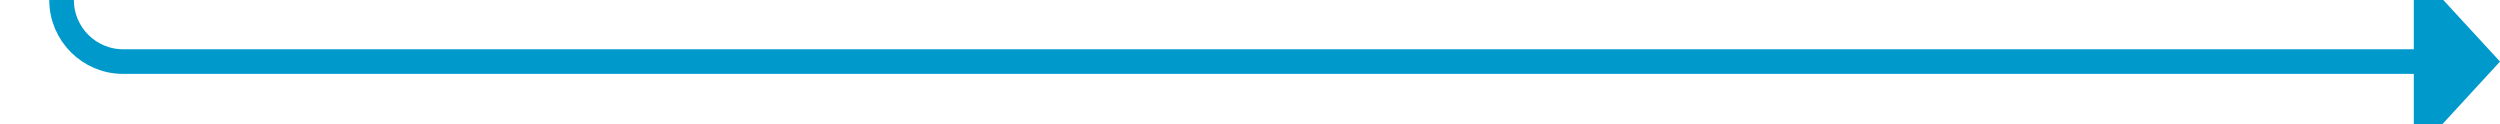
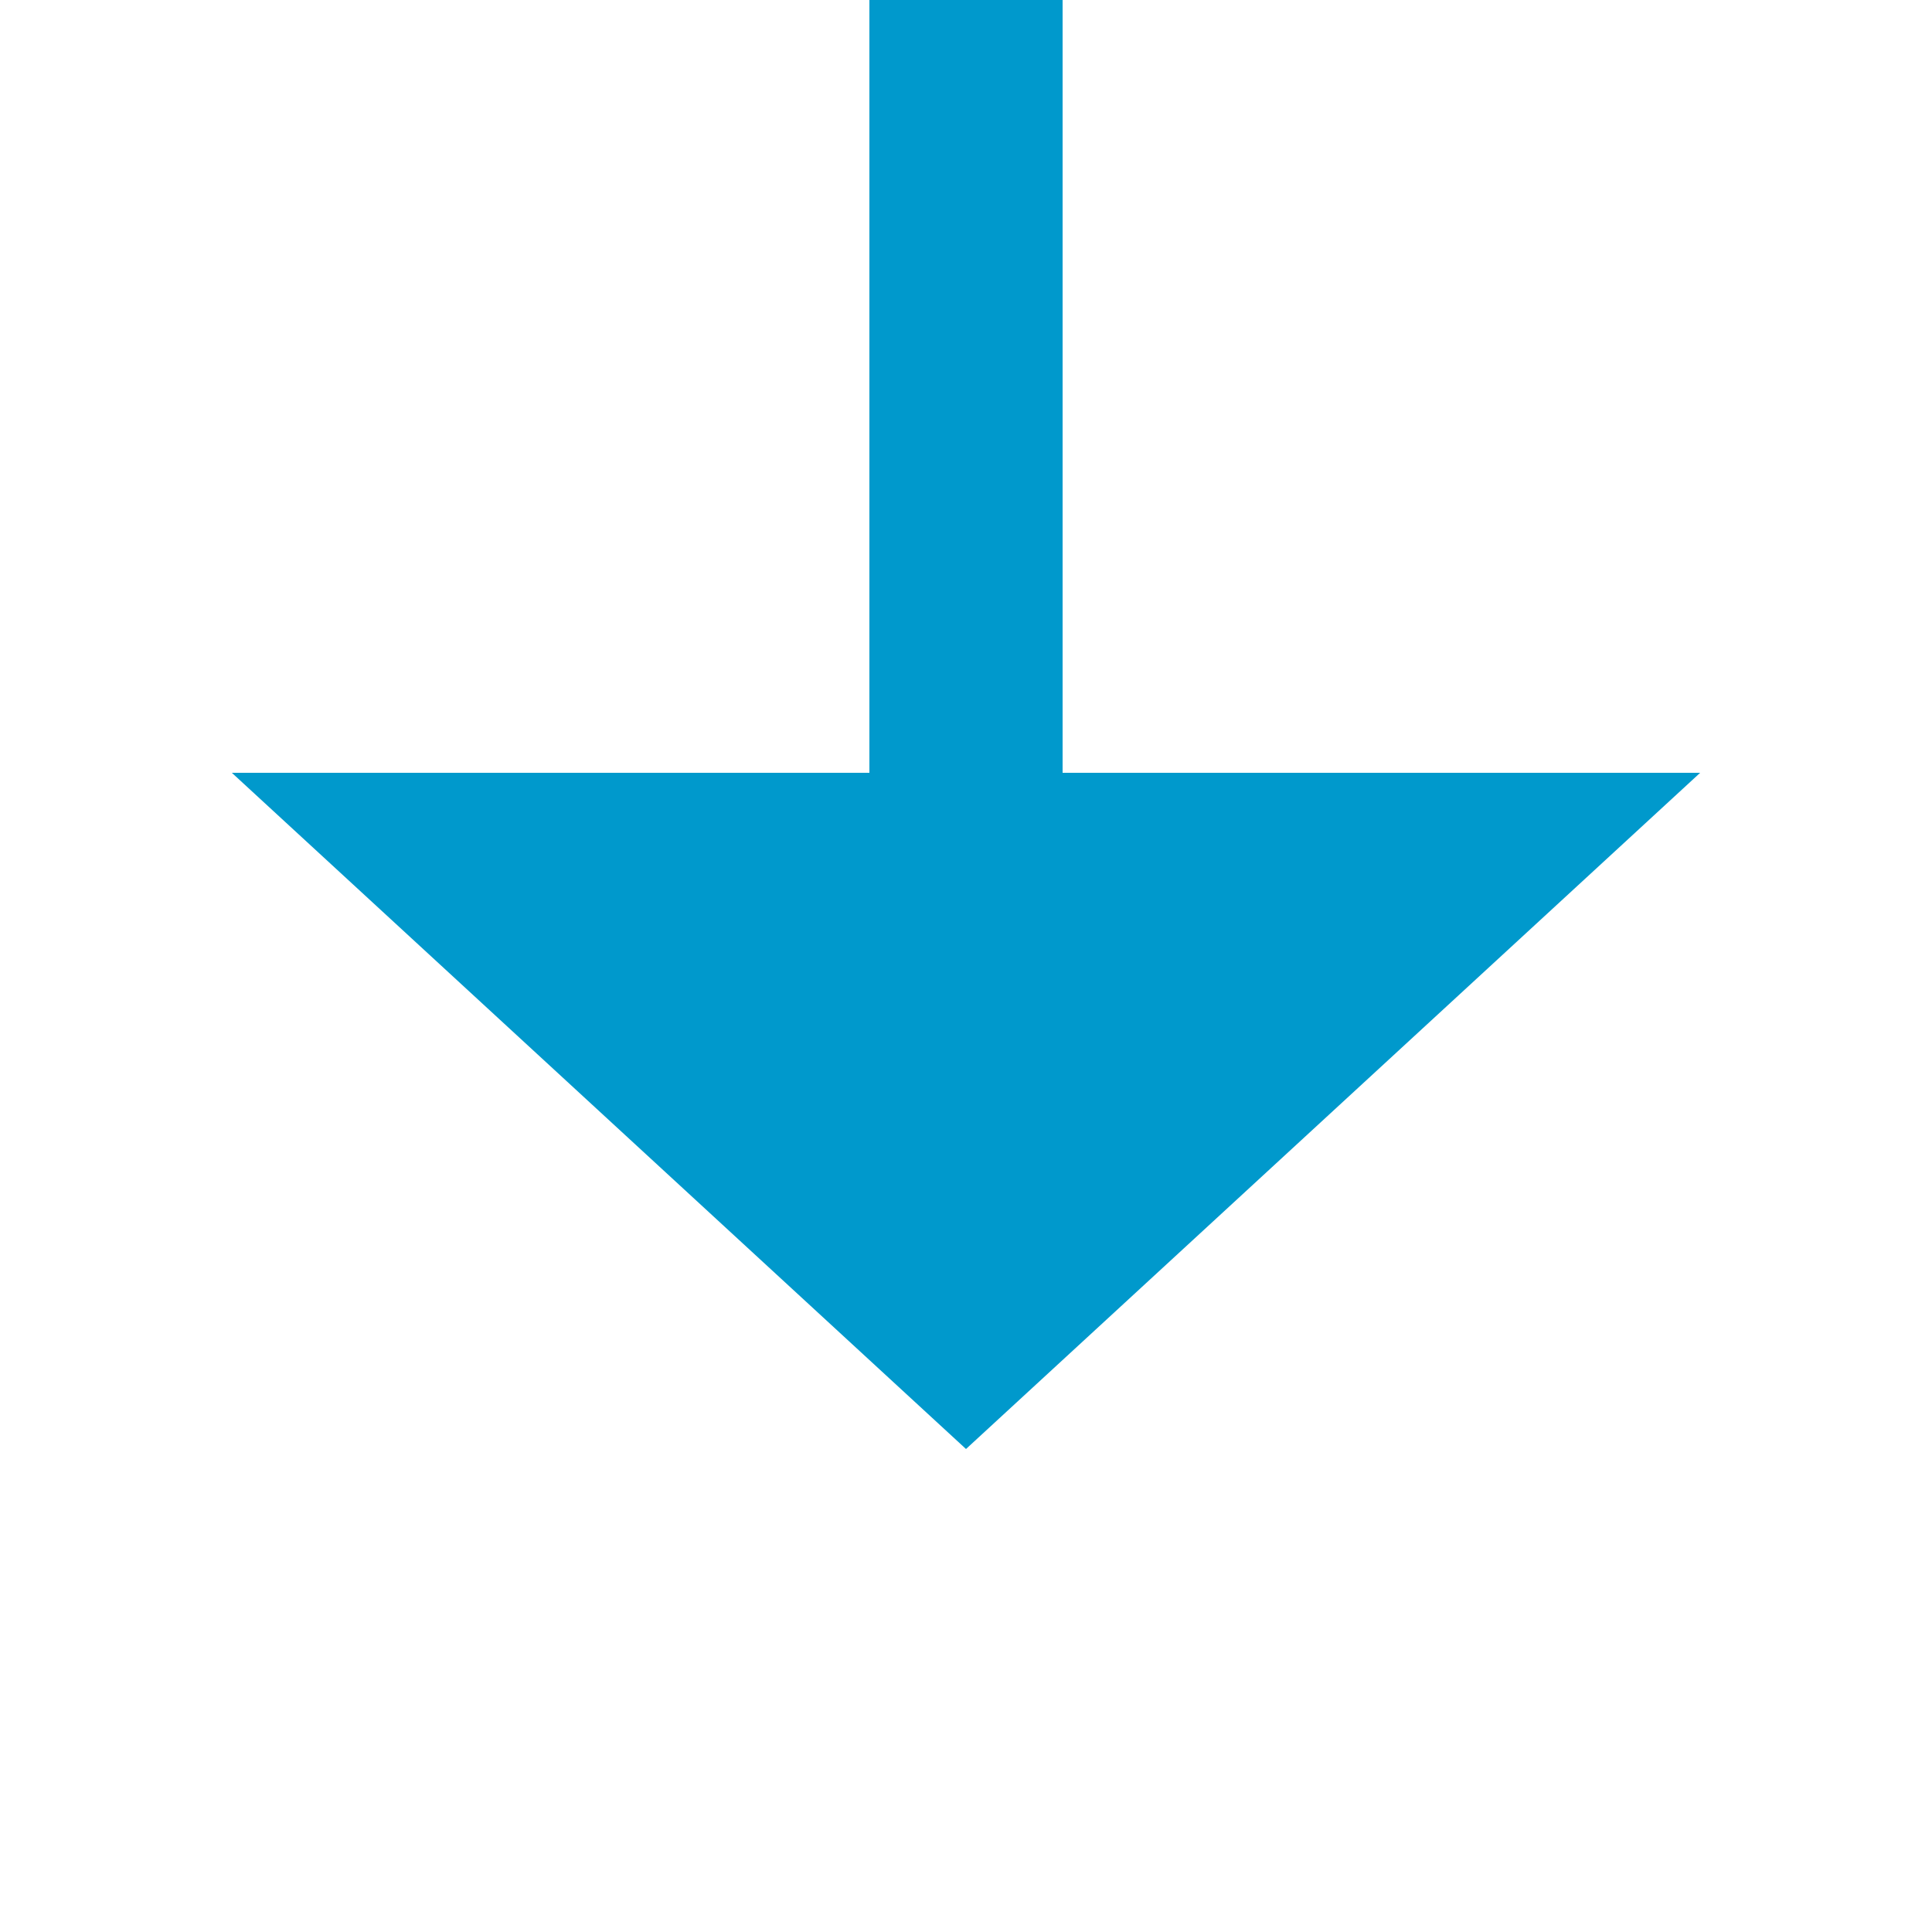
- <svg xmlns="http://www.w3.org/2000/svg" version="1.1" width="203px" height="10px" preserveAspectRatio="xMinYMid meet" viewBox="208 379  203 8">
-   <path d="M 213 285  L 213 378  A 5 5 0 0 0 218 383 L 405 383  " stroke-width="2" stroke="#0099cc" fill="none" />
-   <path d="M 404 390.6  L 411 383  L 404 375.4  L 404 390.6  Z " fill-rule="nonzero" fill="#0099cc" stroke="none" />
+ <svg xmlns="http://www.w3.org/2000/svg" version="1.1" width="20px" height="20px" preserveAspectRatio="xMinYMid meet" viewBox="203 211  20 18">
+   <path d="M 213 173  L 213 219  " stroke-width="2" stroke="#0099cc" fill="none" />
+   <path d="M 205.4 218  L 213 225  L 220.6 218  L 205.4 218  Z " fill-rule="nonzero" fill="#0099cc" stroke="none" />
</svg>
